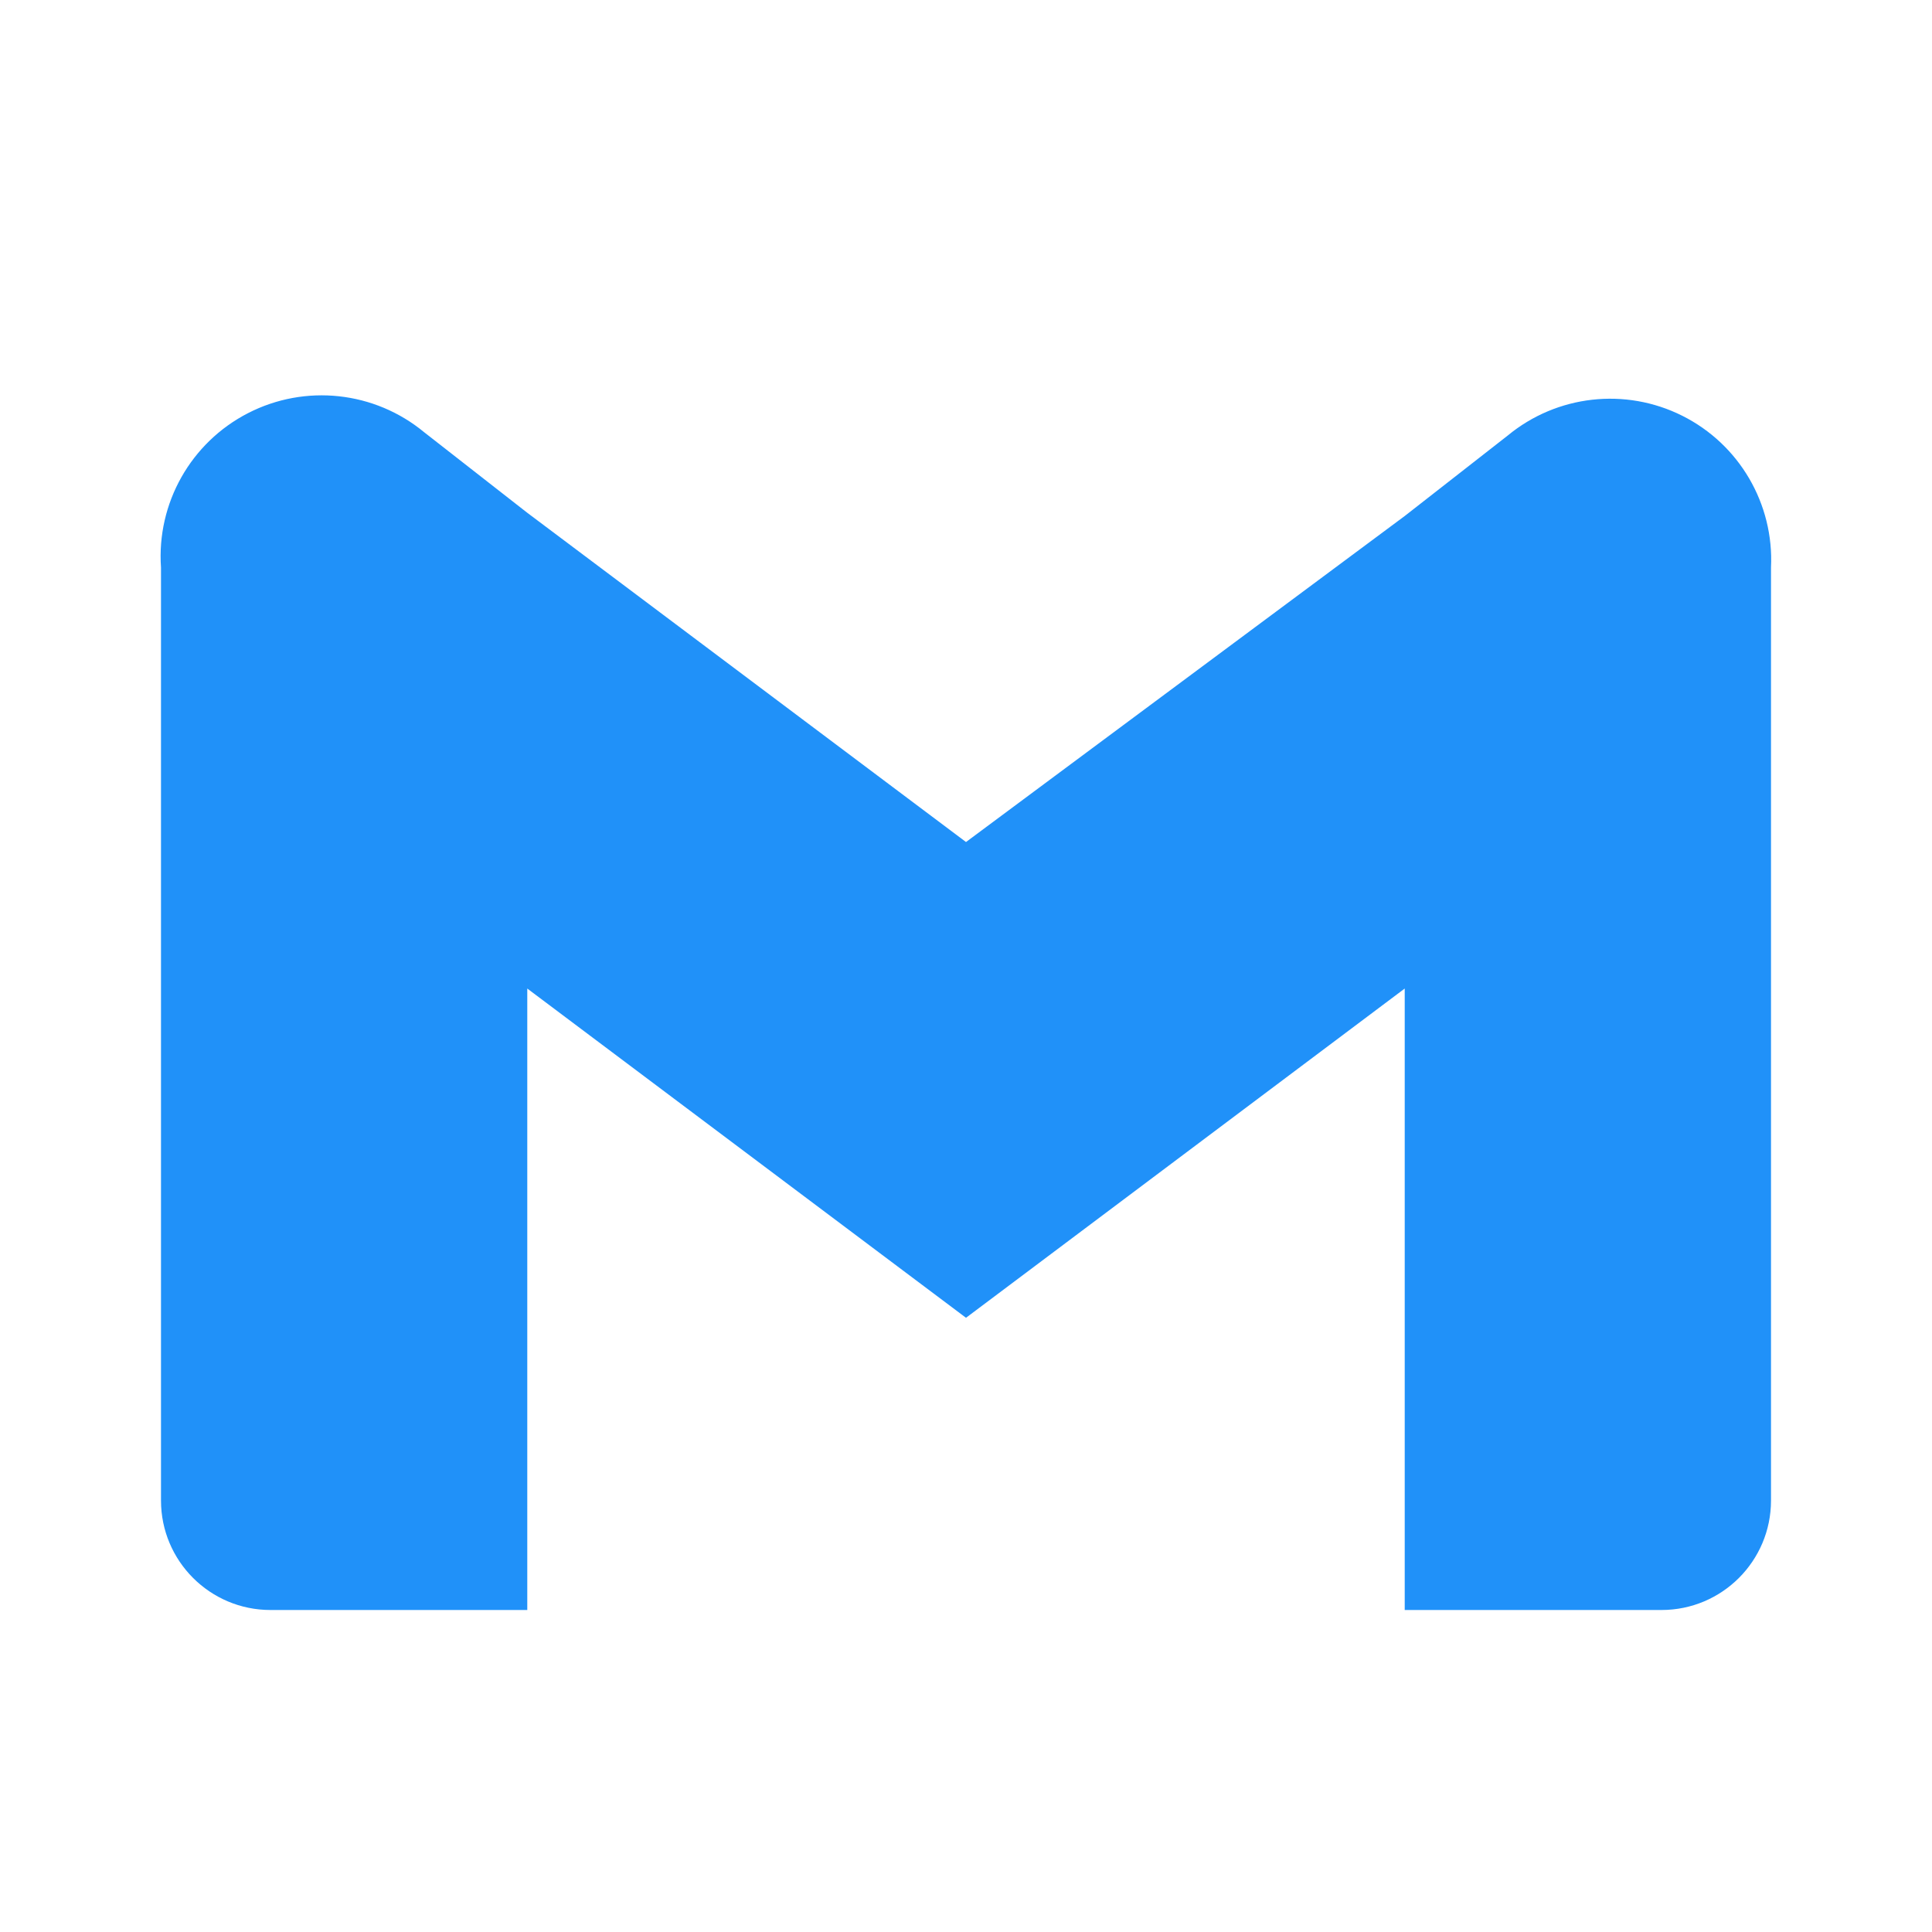
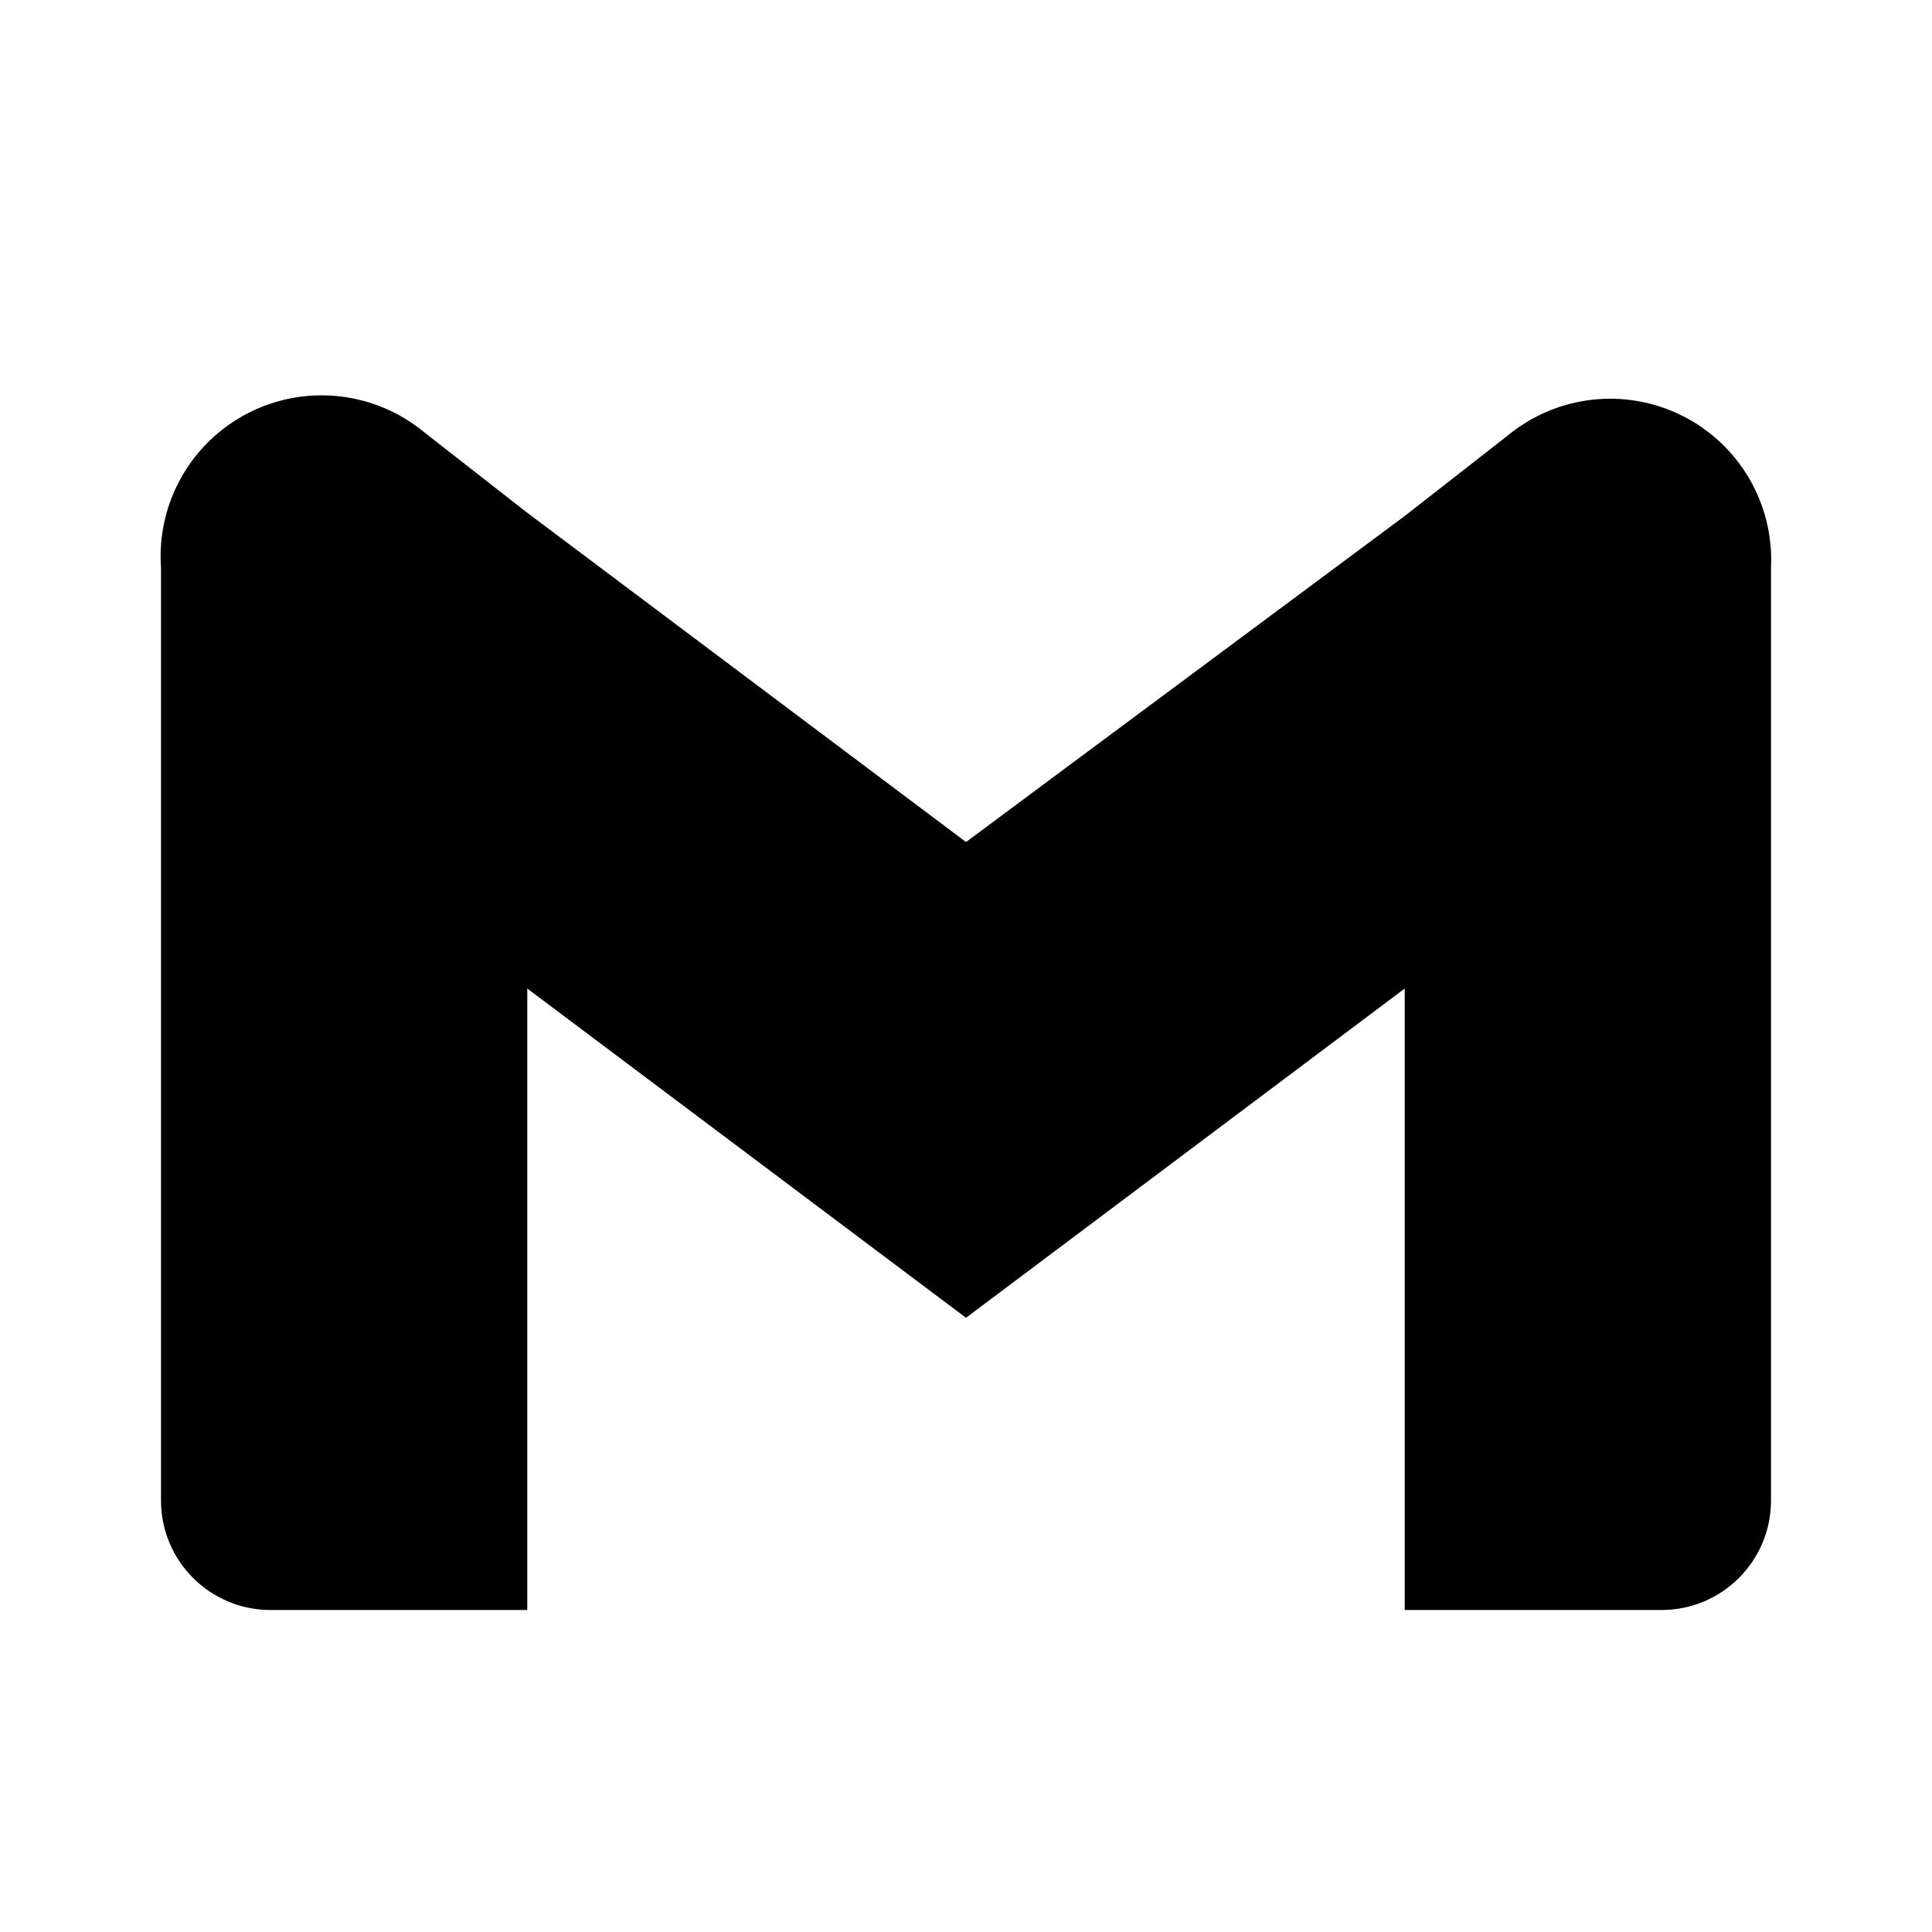
- <svg xmlns="http://www.w3.org/2000/svg" width="24" height="24" viewBox="0 0 24 24" style="fill: #2091F9;transform: ;msFilter:;">
+ <svg xmlns="http://www.w3.org/2000/svg" width="24" height="24" viewBox="0 0 24 24" style="fill: #000;transform: ;msFilter:;">
  <path d="m18.73 5.41-1.28 1L12 10.46 6.55 6.37l-1.28-1A2 2 0 0 0 2 7.05v11.59A1.36 1.36 0 0 0 3.36 20h3.19v-7.72L12 16.37l5.45-4.09V20h3.19A1.36 1.36 0 0 0 22 18.64V7.05a2 2 0 0 0-3.27-1.64z" />
</svg>
